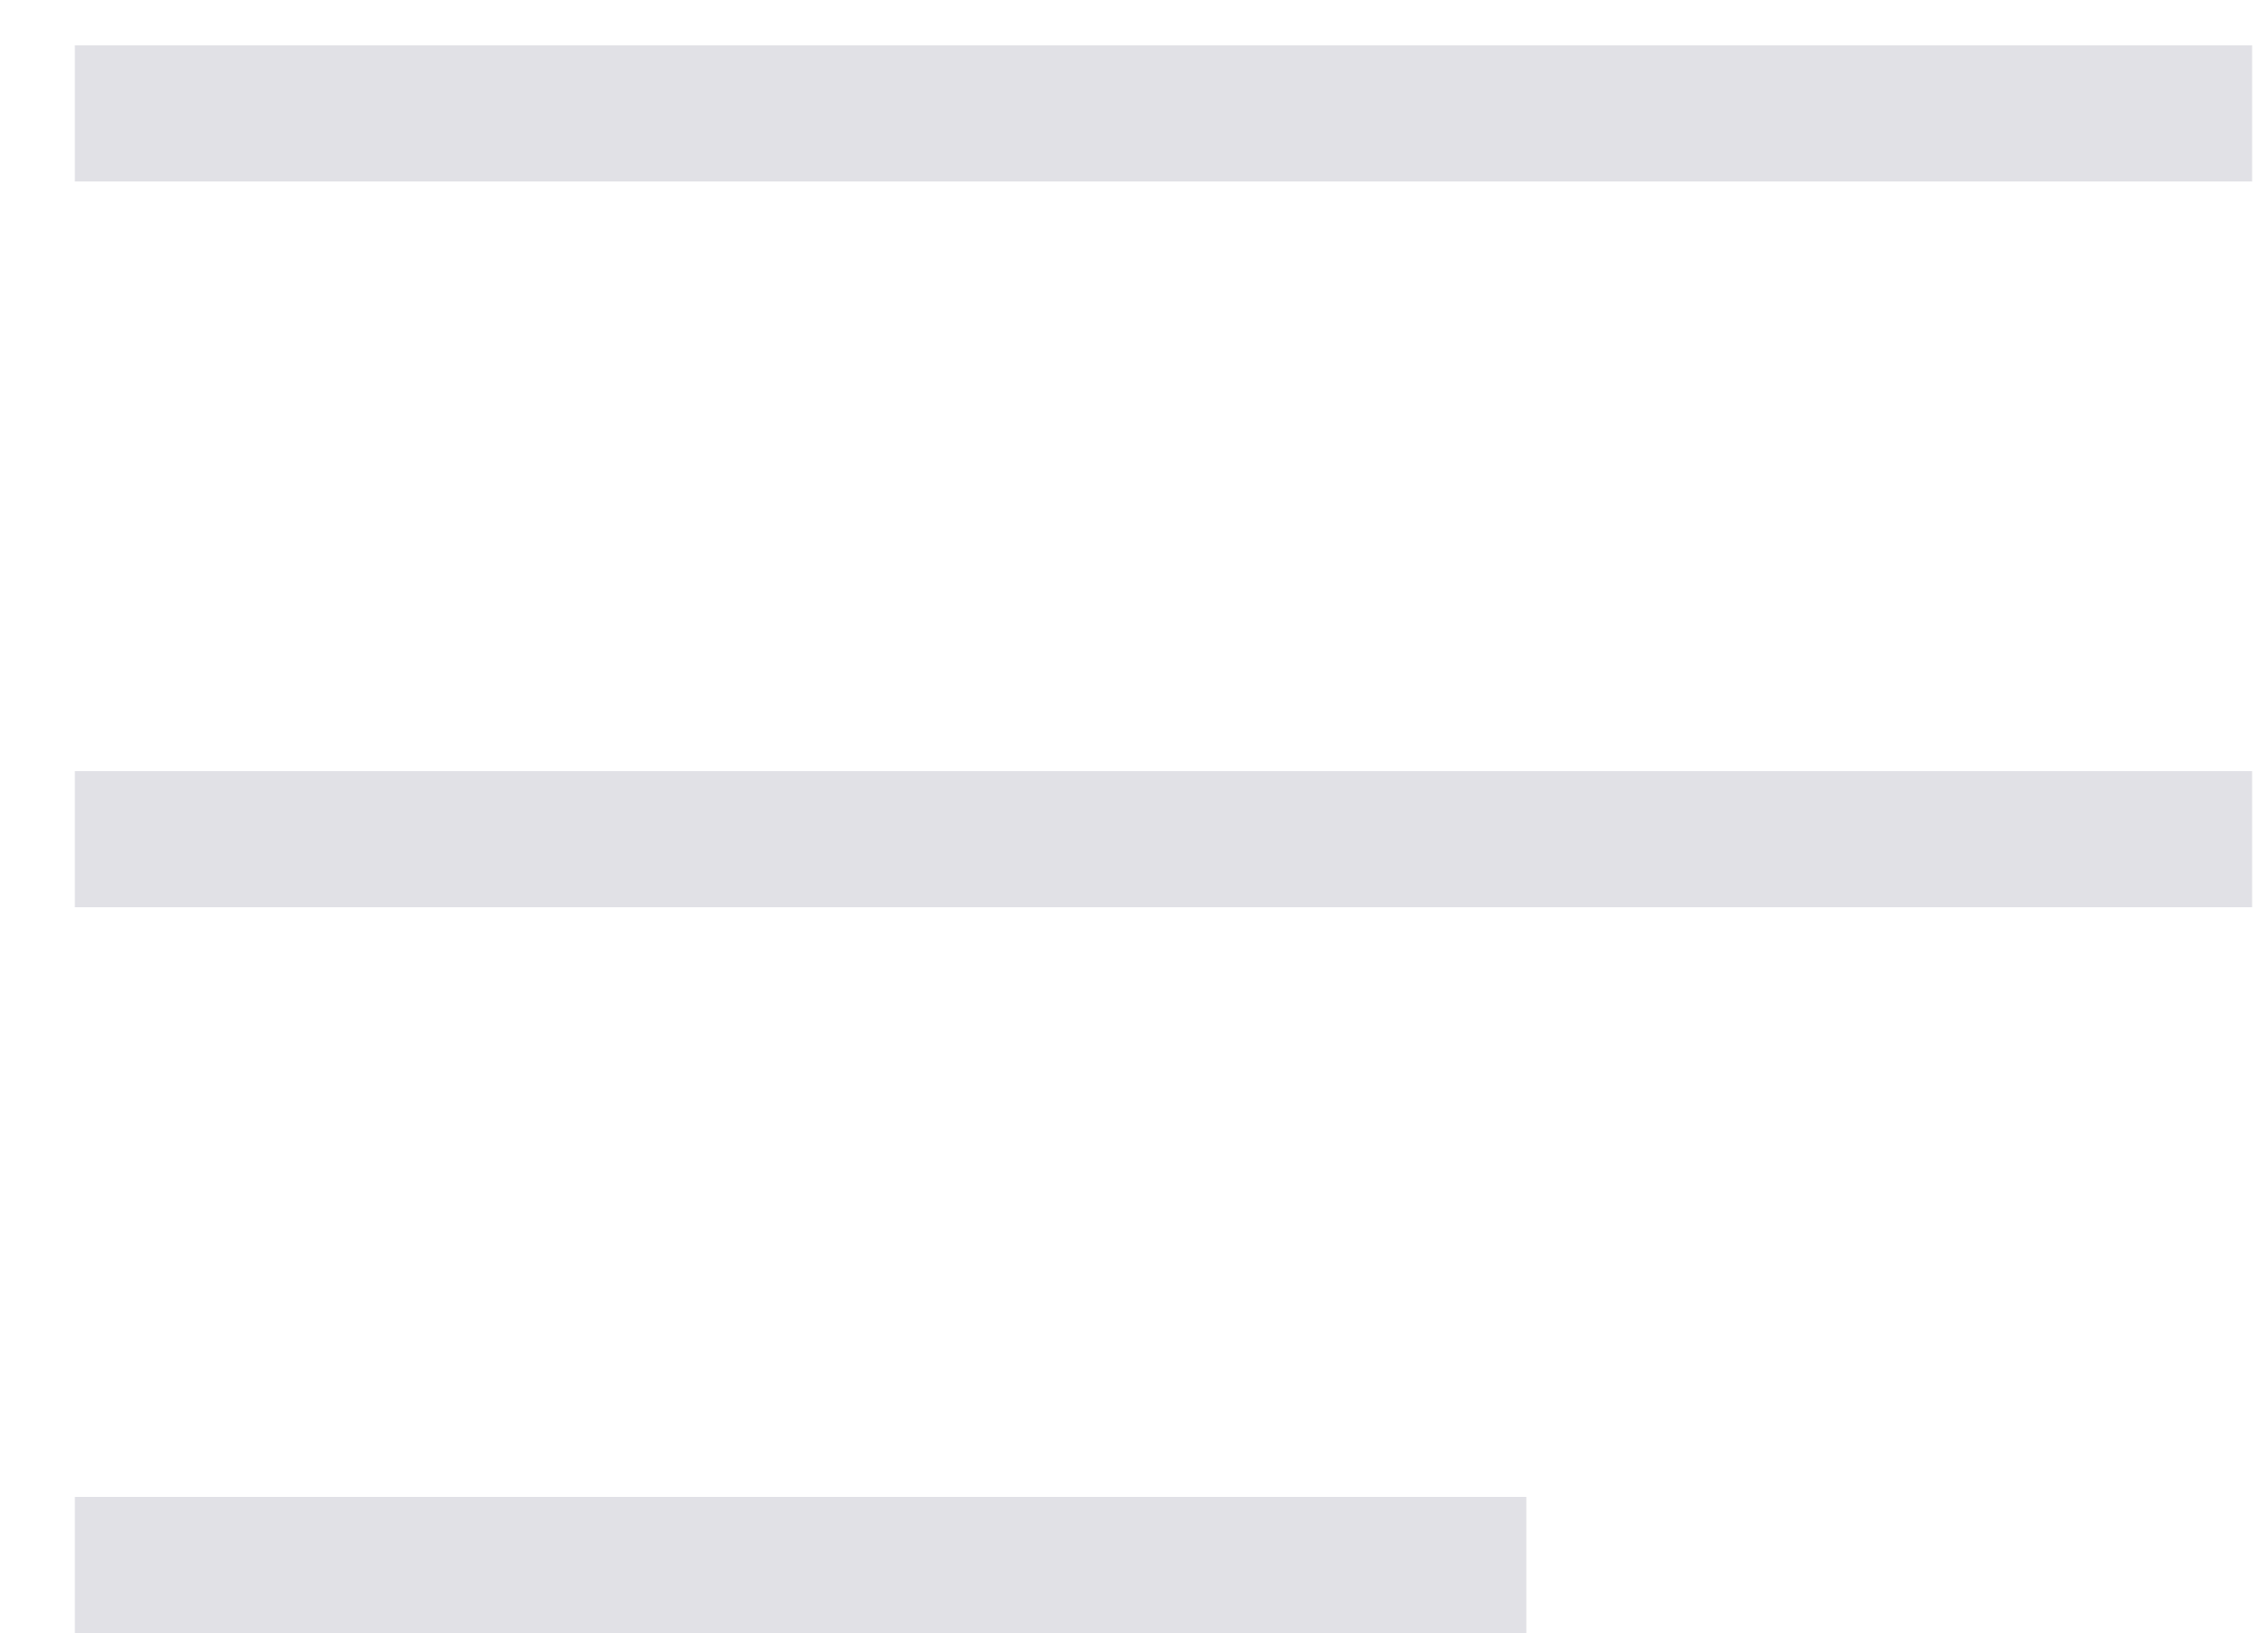
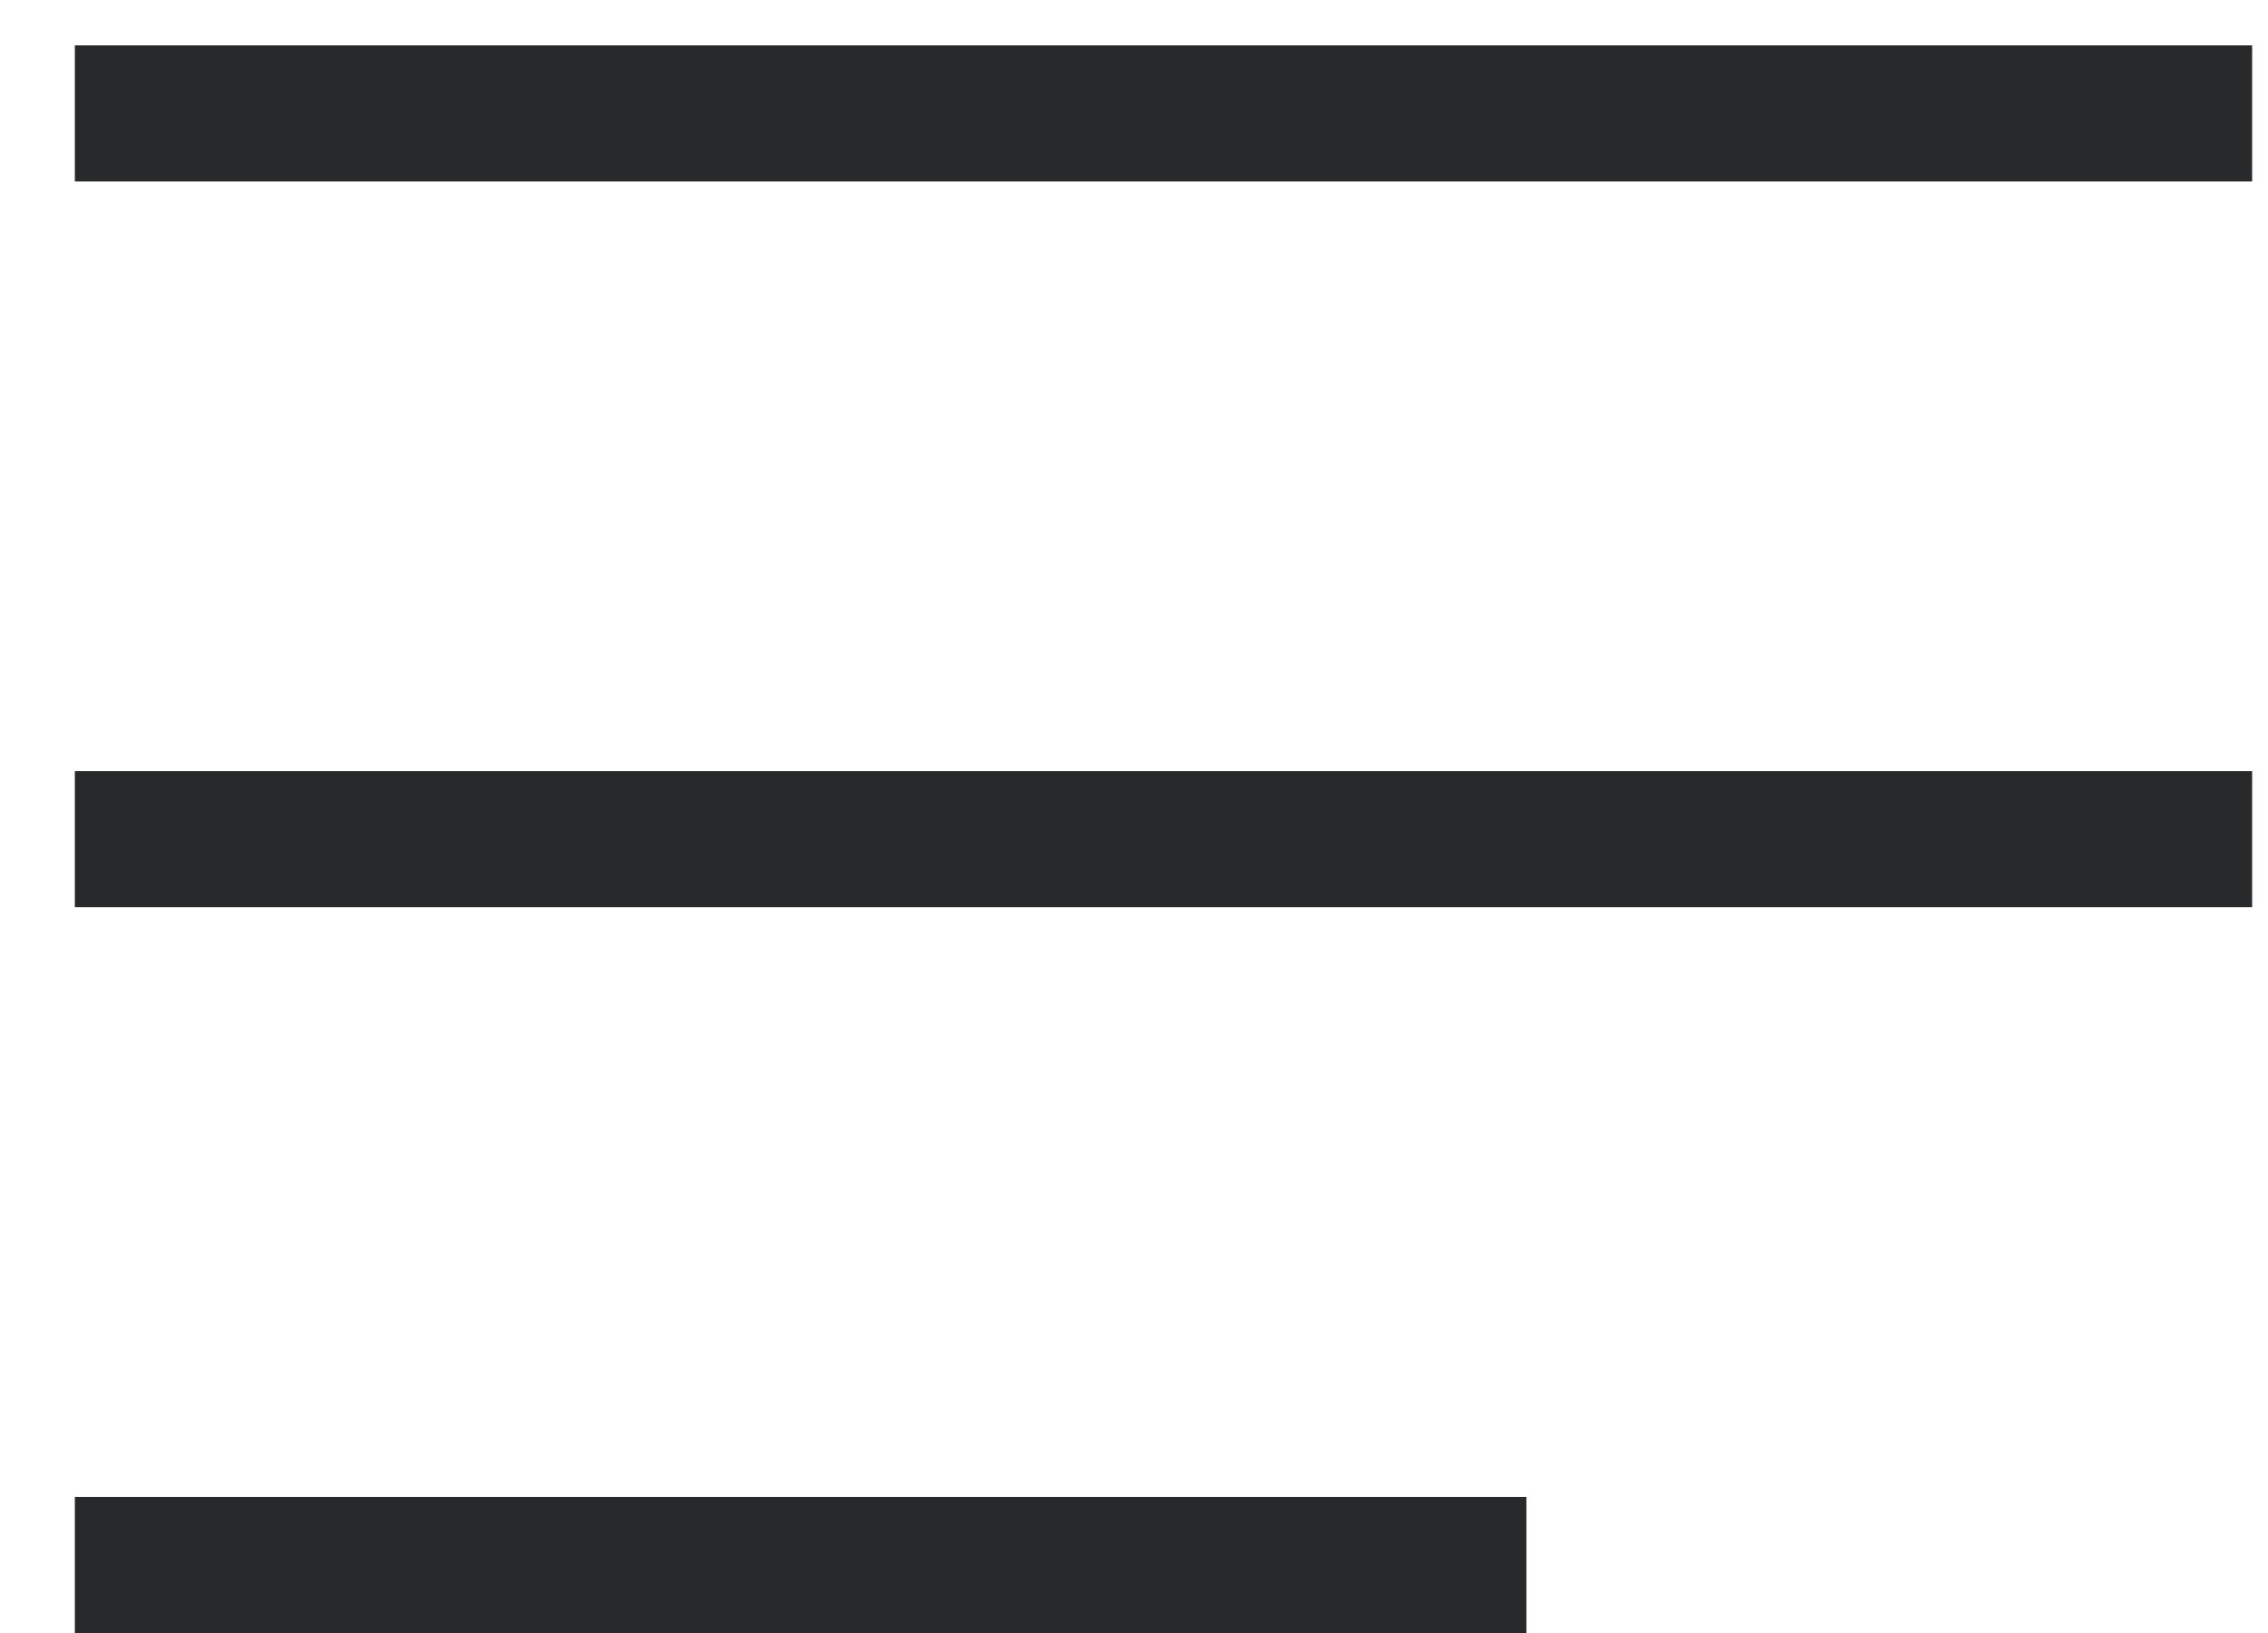
<svg xmlns="http://www.w3.org/2000/svg" width="25" height="18" viewBox="0 0 25 18" fill="none">
-   <line x1="0.825" y1="1.25" x2="24.825" y2="1.25" stroke="#E1E1E6" stroke-width="1.5" />
-   <line x1="0.825" y1="9.25" x2="24.825" y2="9.25" stroke="#E1E1E6" stroke-width="1.5" />
-   <line x1="0.825" y1="17.25" x2="16.825" y2="17.25" stroke="#E1E1E6" stroke-width="1.5" />
+   <line x1="0.825" y1="1.25" x2="24.825" y2="1.25" stroke="#28292A" stroke-width="1.5" />
+   <line x1="0.825" y1="9.25" x2="24.825" y2="9.25" stroke="#28292A" stroke-width="1.5" />
+   <line x1="0.825" y1="17.25" x2="16.825" y2="17.25" stroke="#28292A" stroke-width="1.5" />
</svg>
